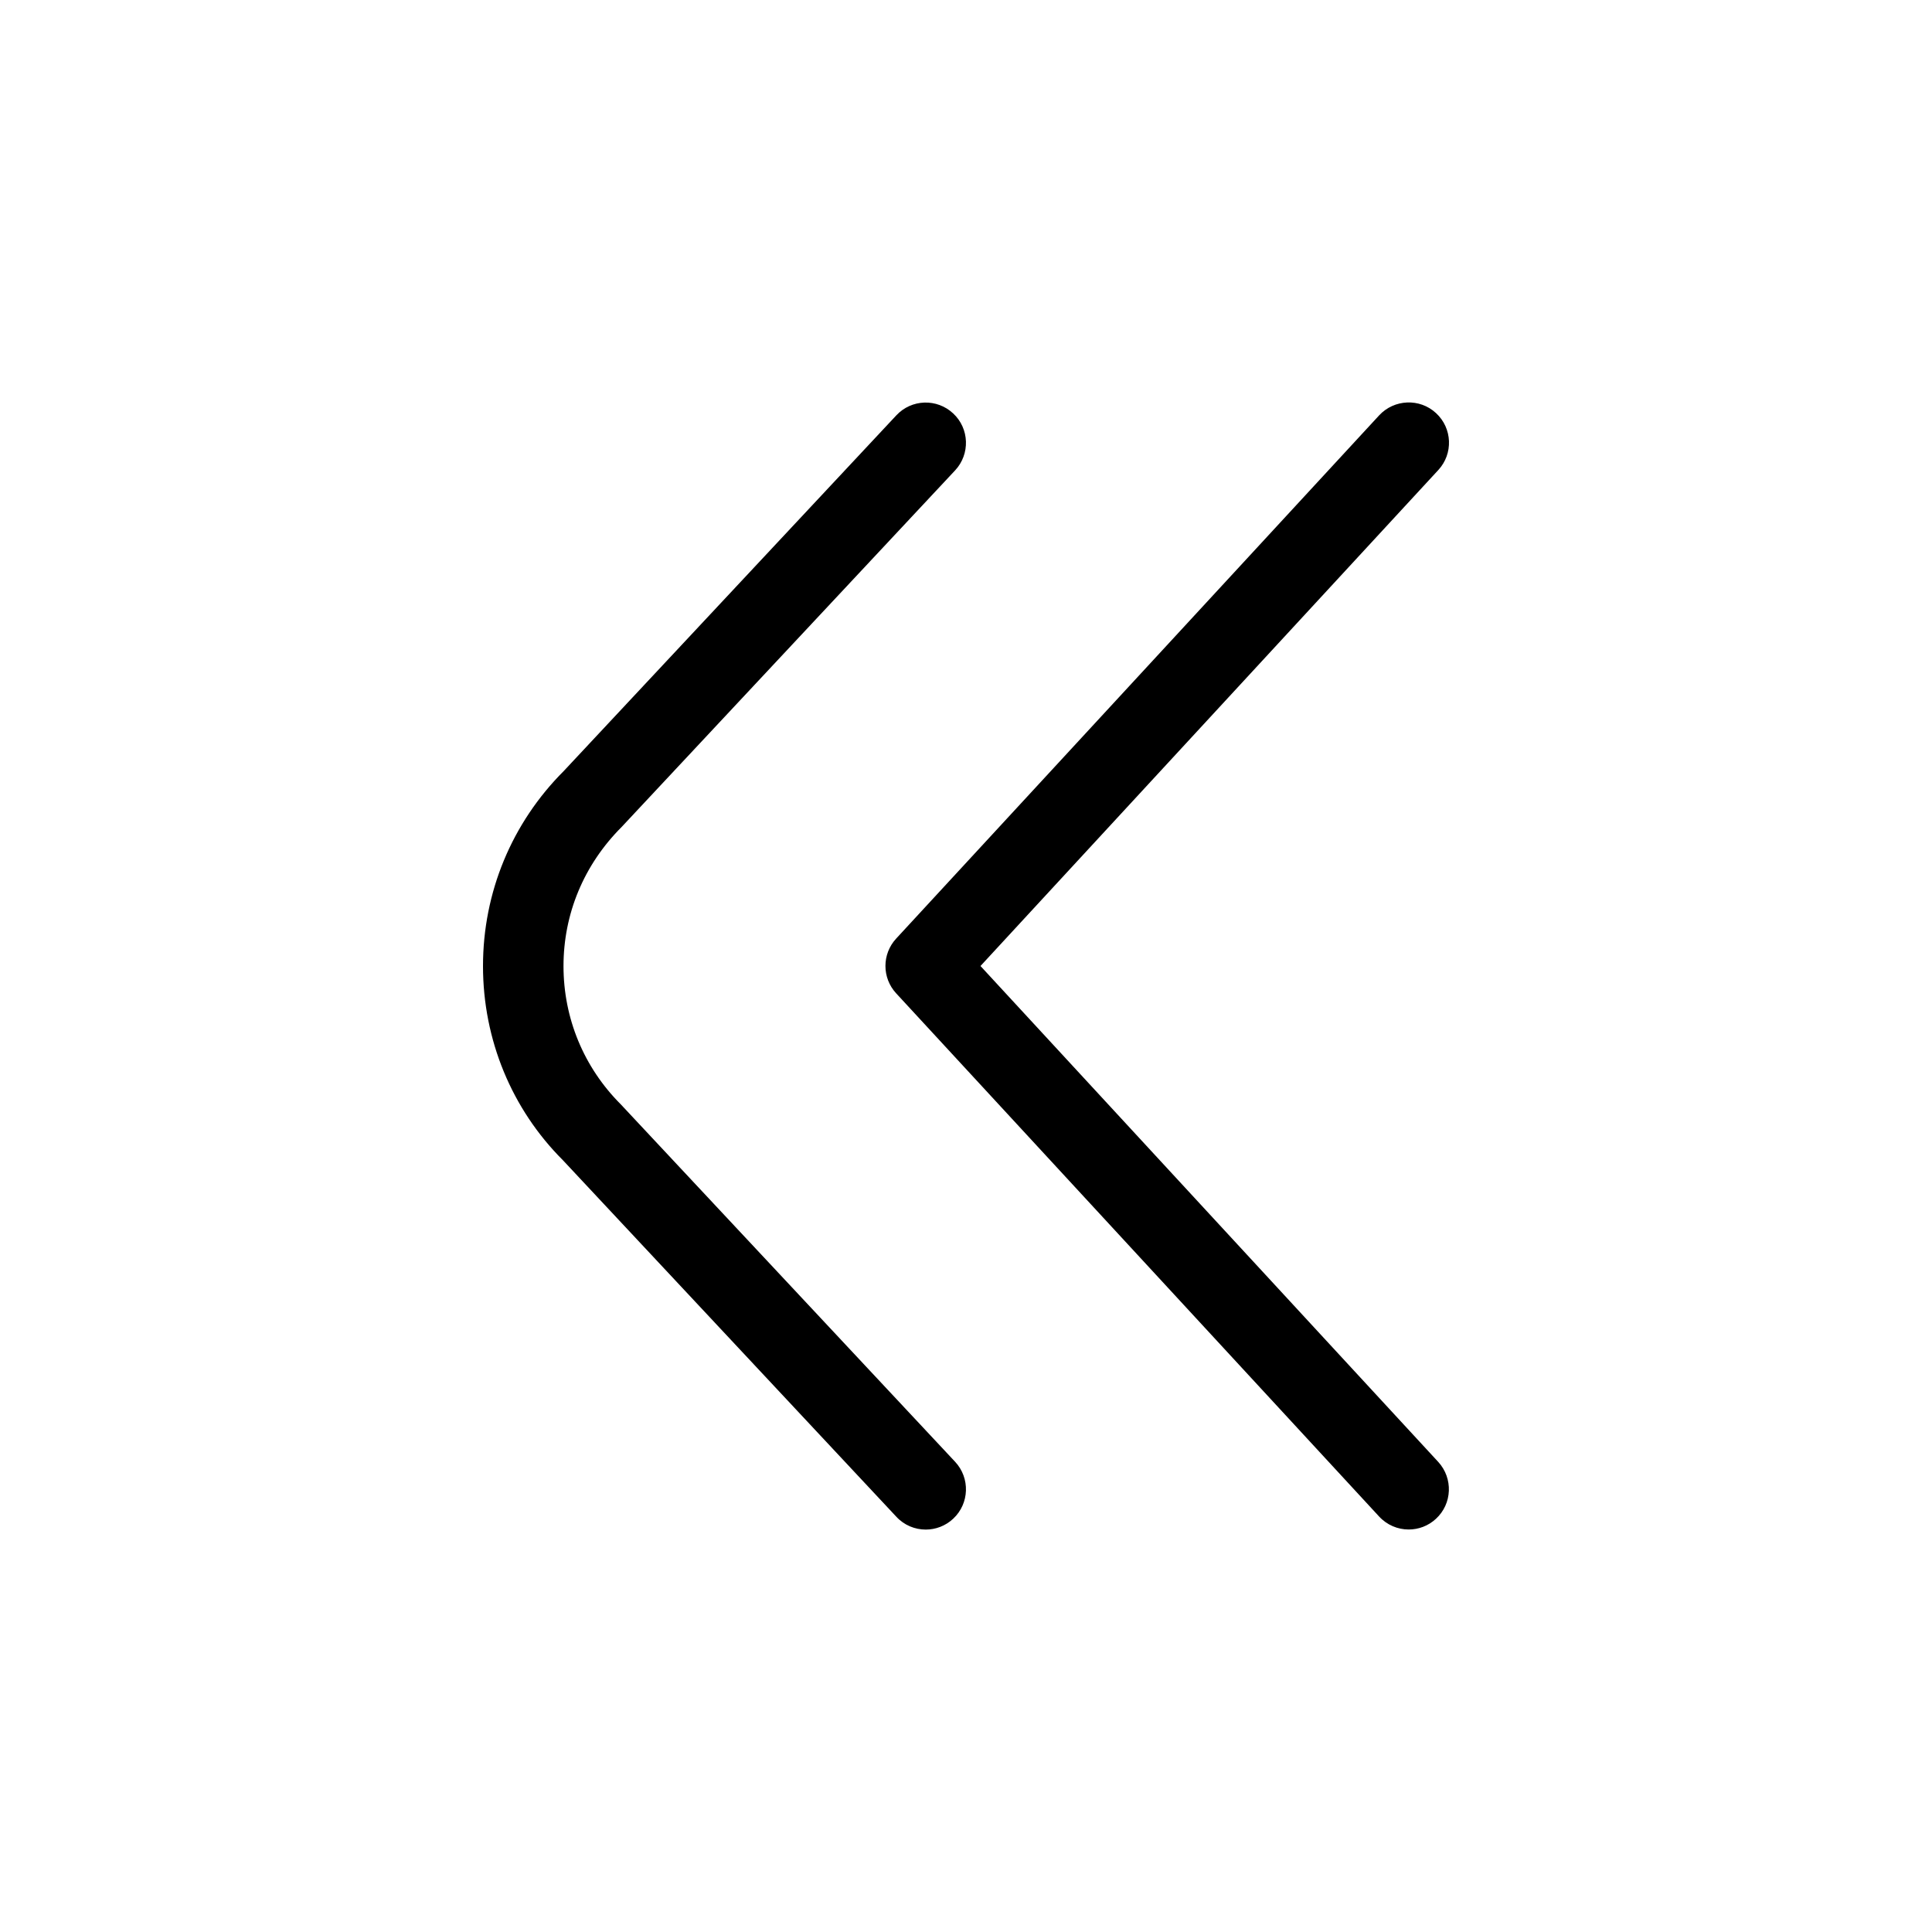
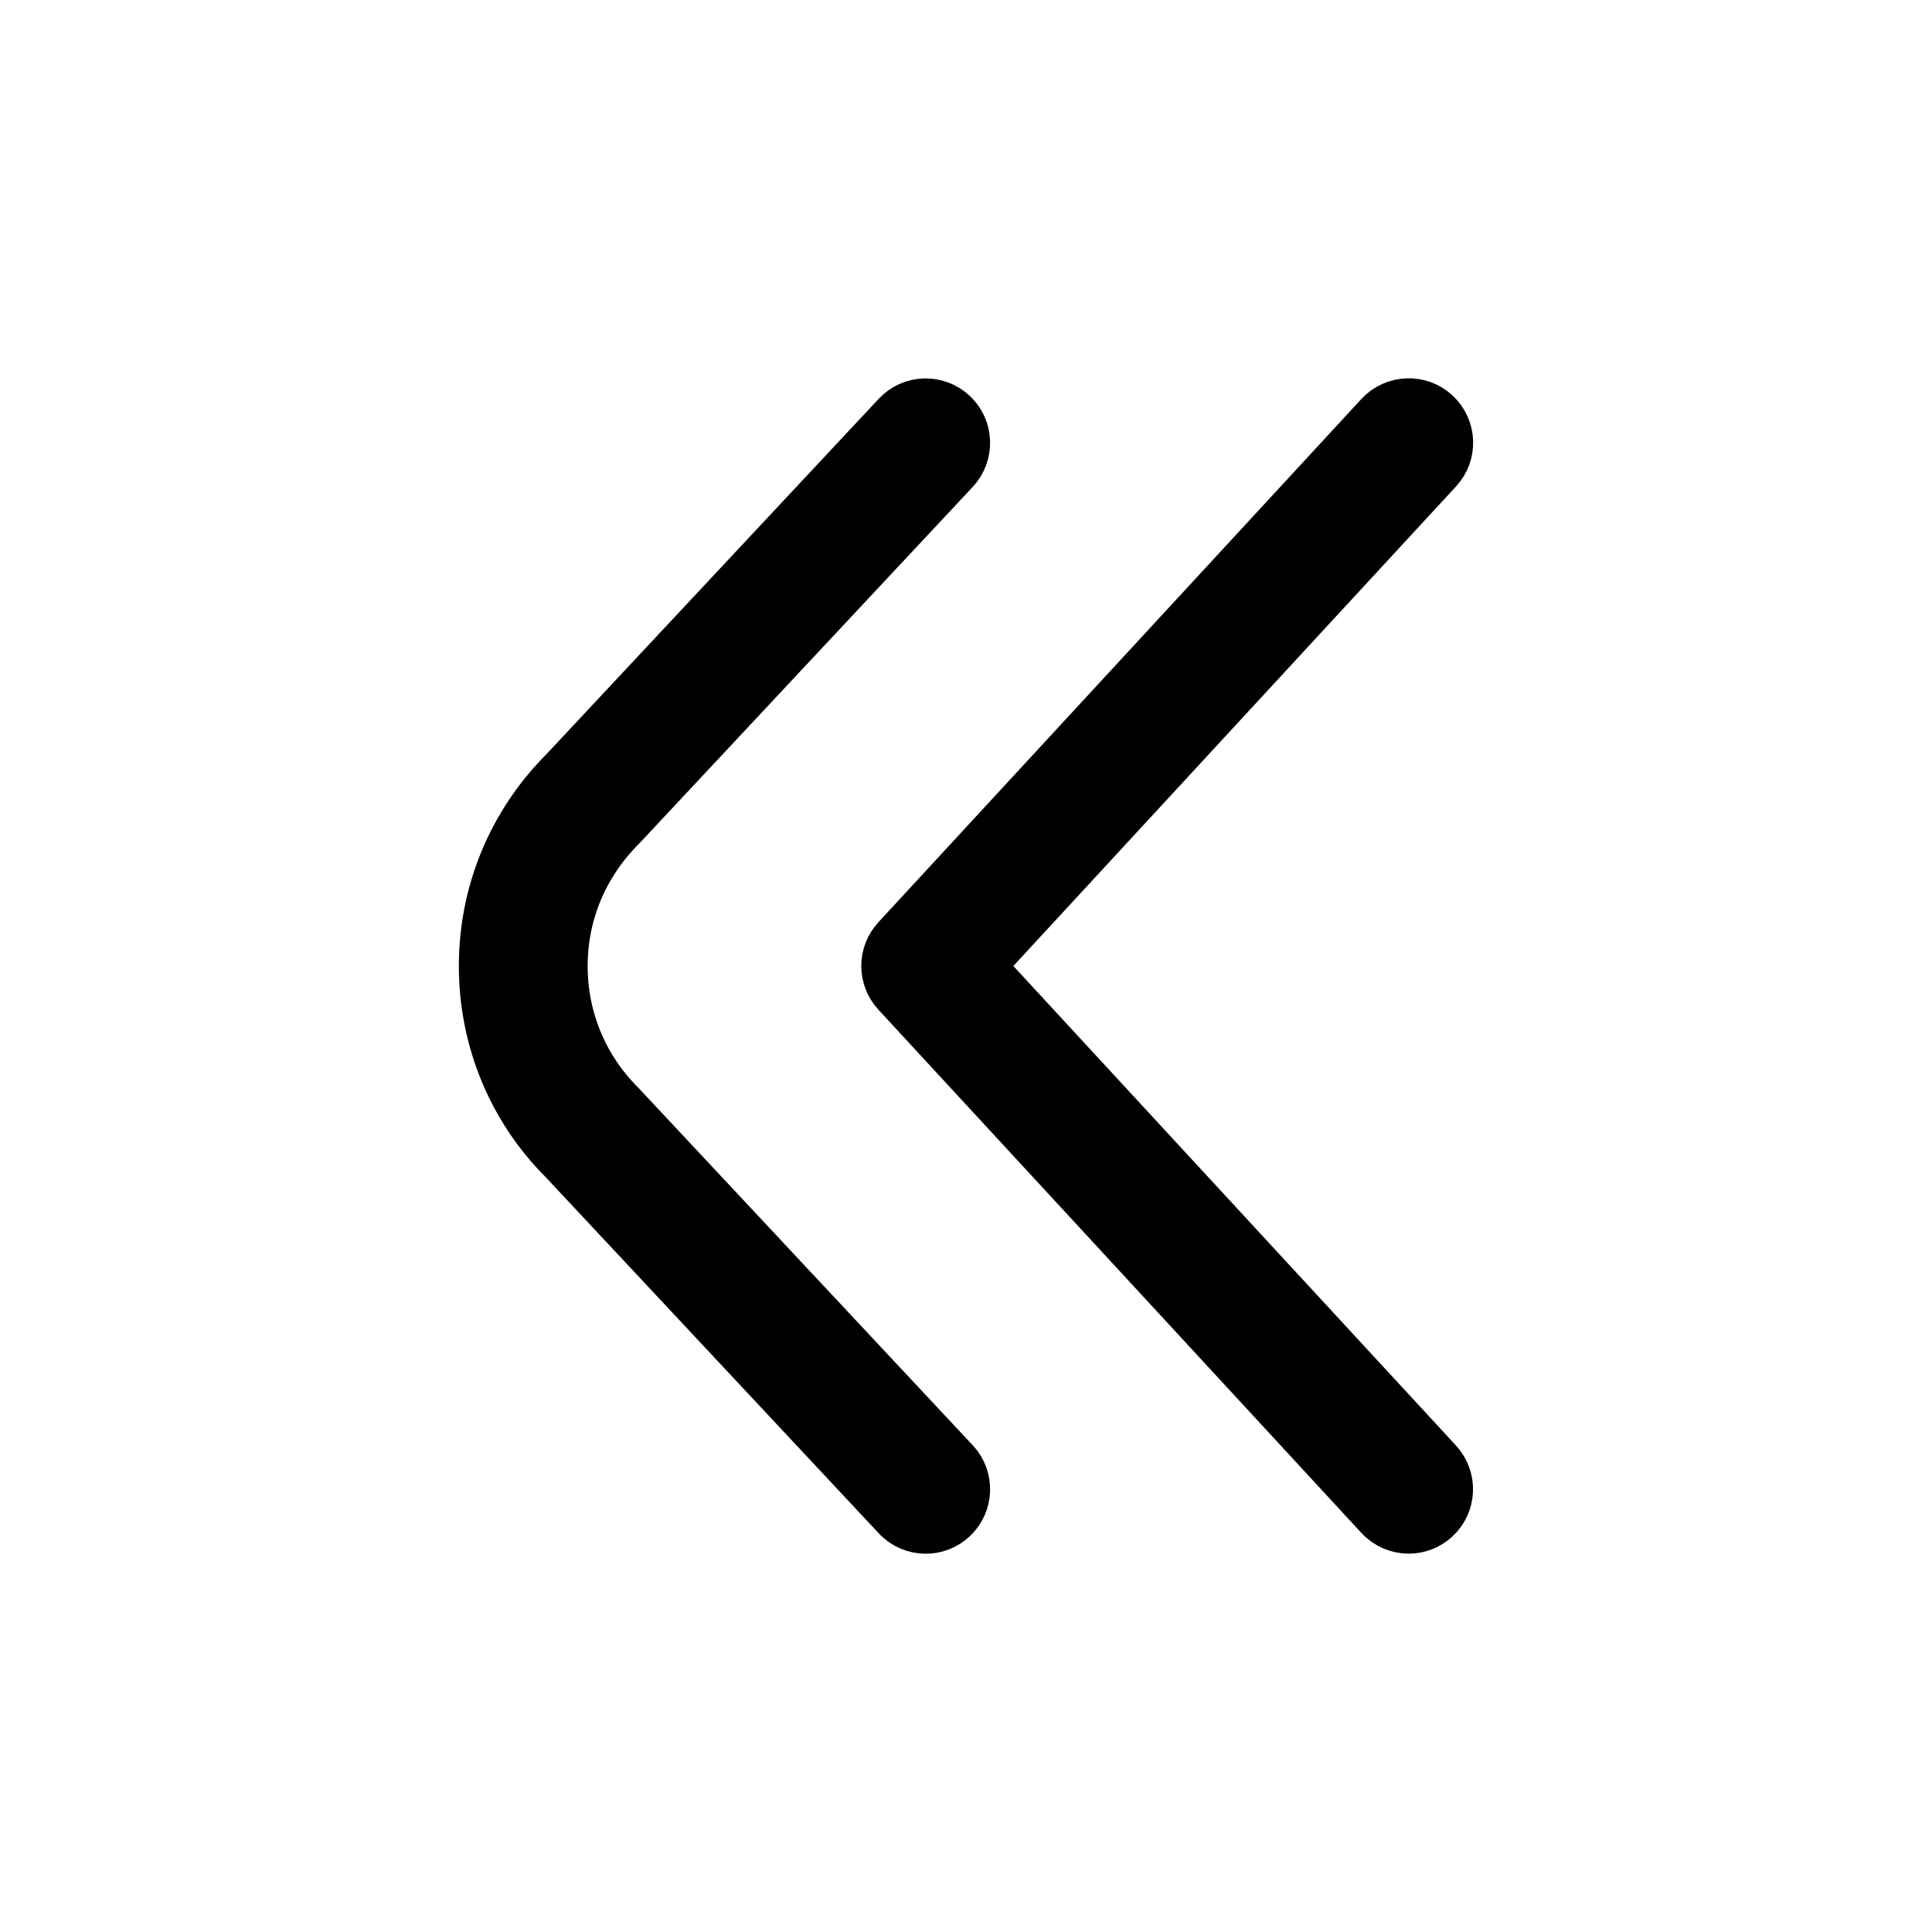
- <svg xmlns="http://www.w3.org/2000/svg" id="Layer_1" data-name="Layer 1" viewBox="0 0 24 24">
+ <svg xmlns="http://www.w3.org/2000/svg" id="Layer_1" data-name="Layer 1" viewBox="0 0 24 24" fill="#000000" stroke="#000000" stroke-width="0.6" stroke-linejoin="round" stroke-linecap="round" data-glyph-weight="0.6">
  <path d="m11.865,18.159c.188.202.178.518-.024.707-.096.09-.219.135-.341.135-.133,0-.267-.053-.365-.159l-4.142-4.429c-.636-.635-.993-1.497-.993-2.412s.357-1.777,1.004-2.424l4.13-4.417c.189-.203.505-.213.707-.024.202.188.212.505.024.707l-4.142,4.429c-.471.471-.723,1.081-.723,1.729s.252,1.258.711,1.717l4.154,4.441Zm.315-6.159l5.687-6.161c.188-.203.175-.52-.028-.707-.202-.188-.52-.174-.707.028l-6,6.5c-.177.192-.177.487,0,.679l6,6.5c.098.106.232.161.367.161.122,0,.243-.044.339-.133.203-.187.215-.503.028-.707l-5.687-6.161Z" />
</svg>
